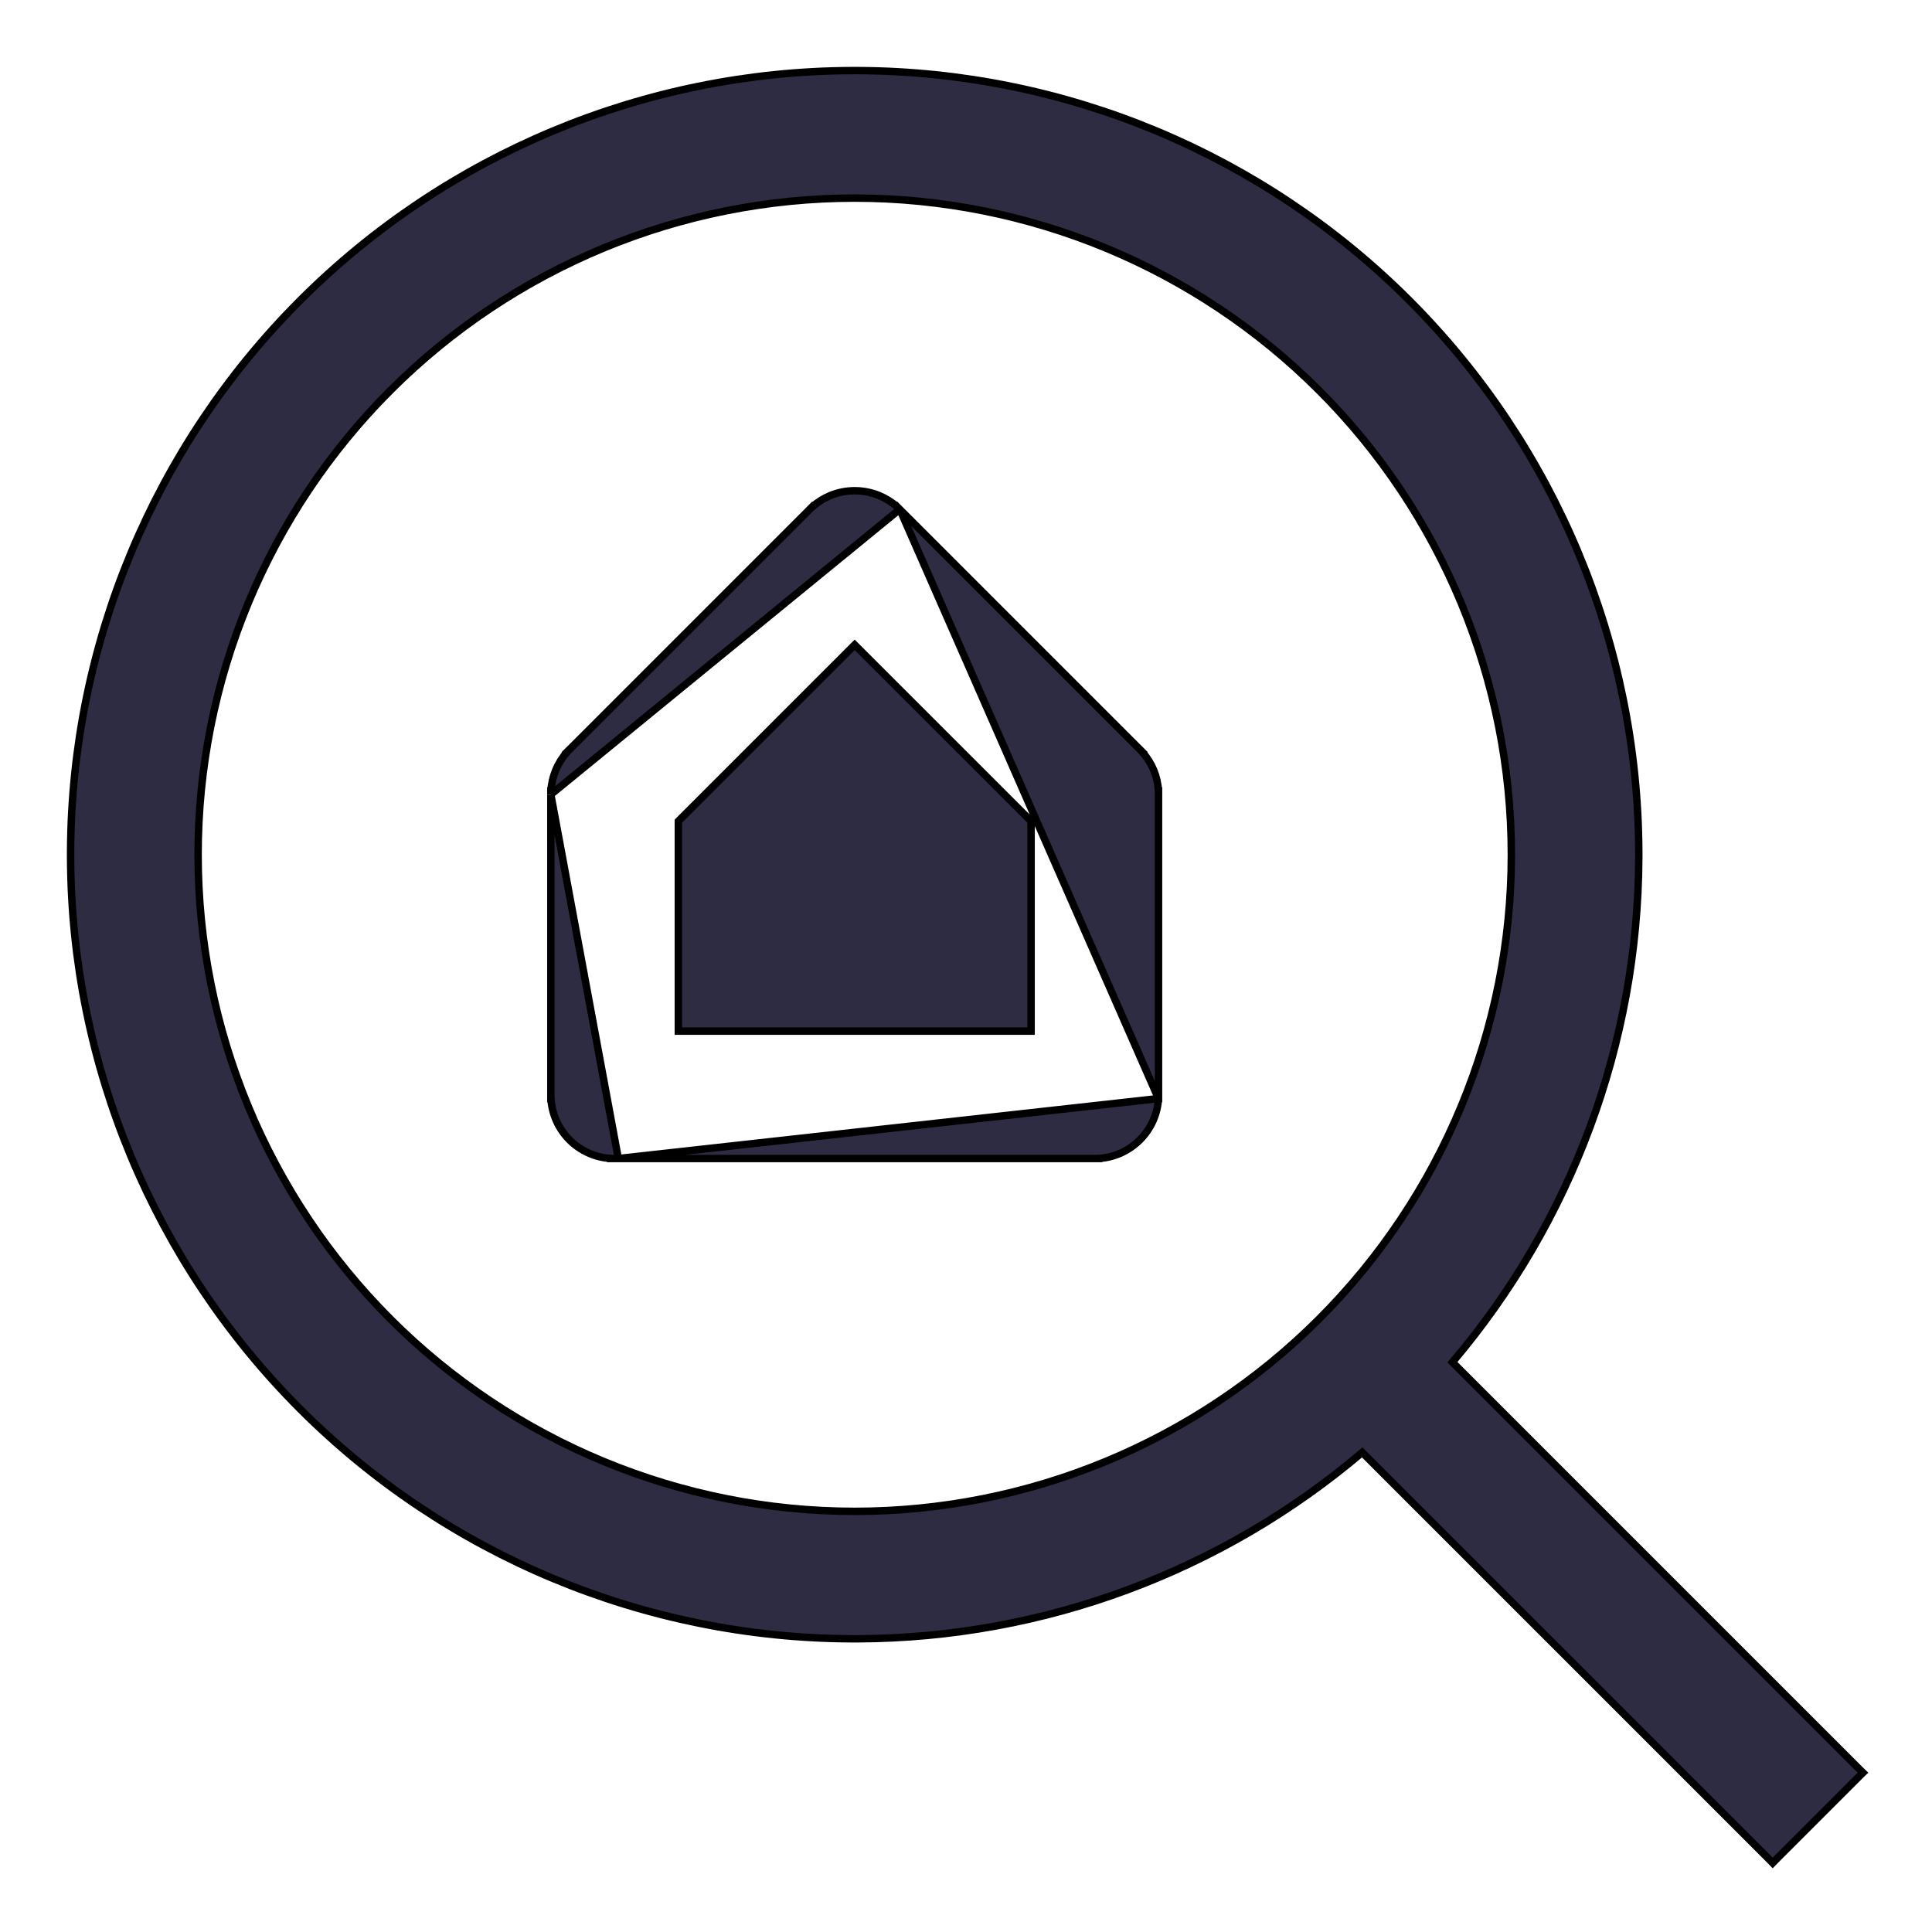
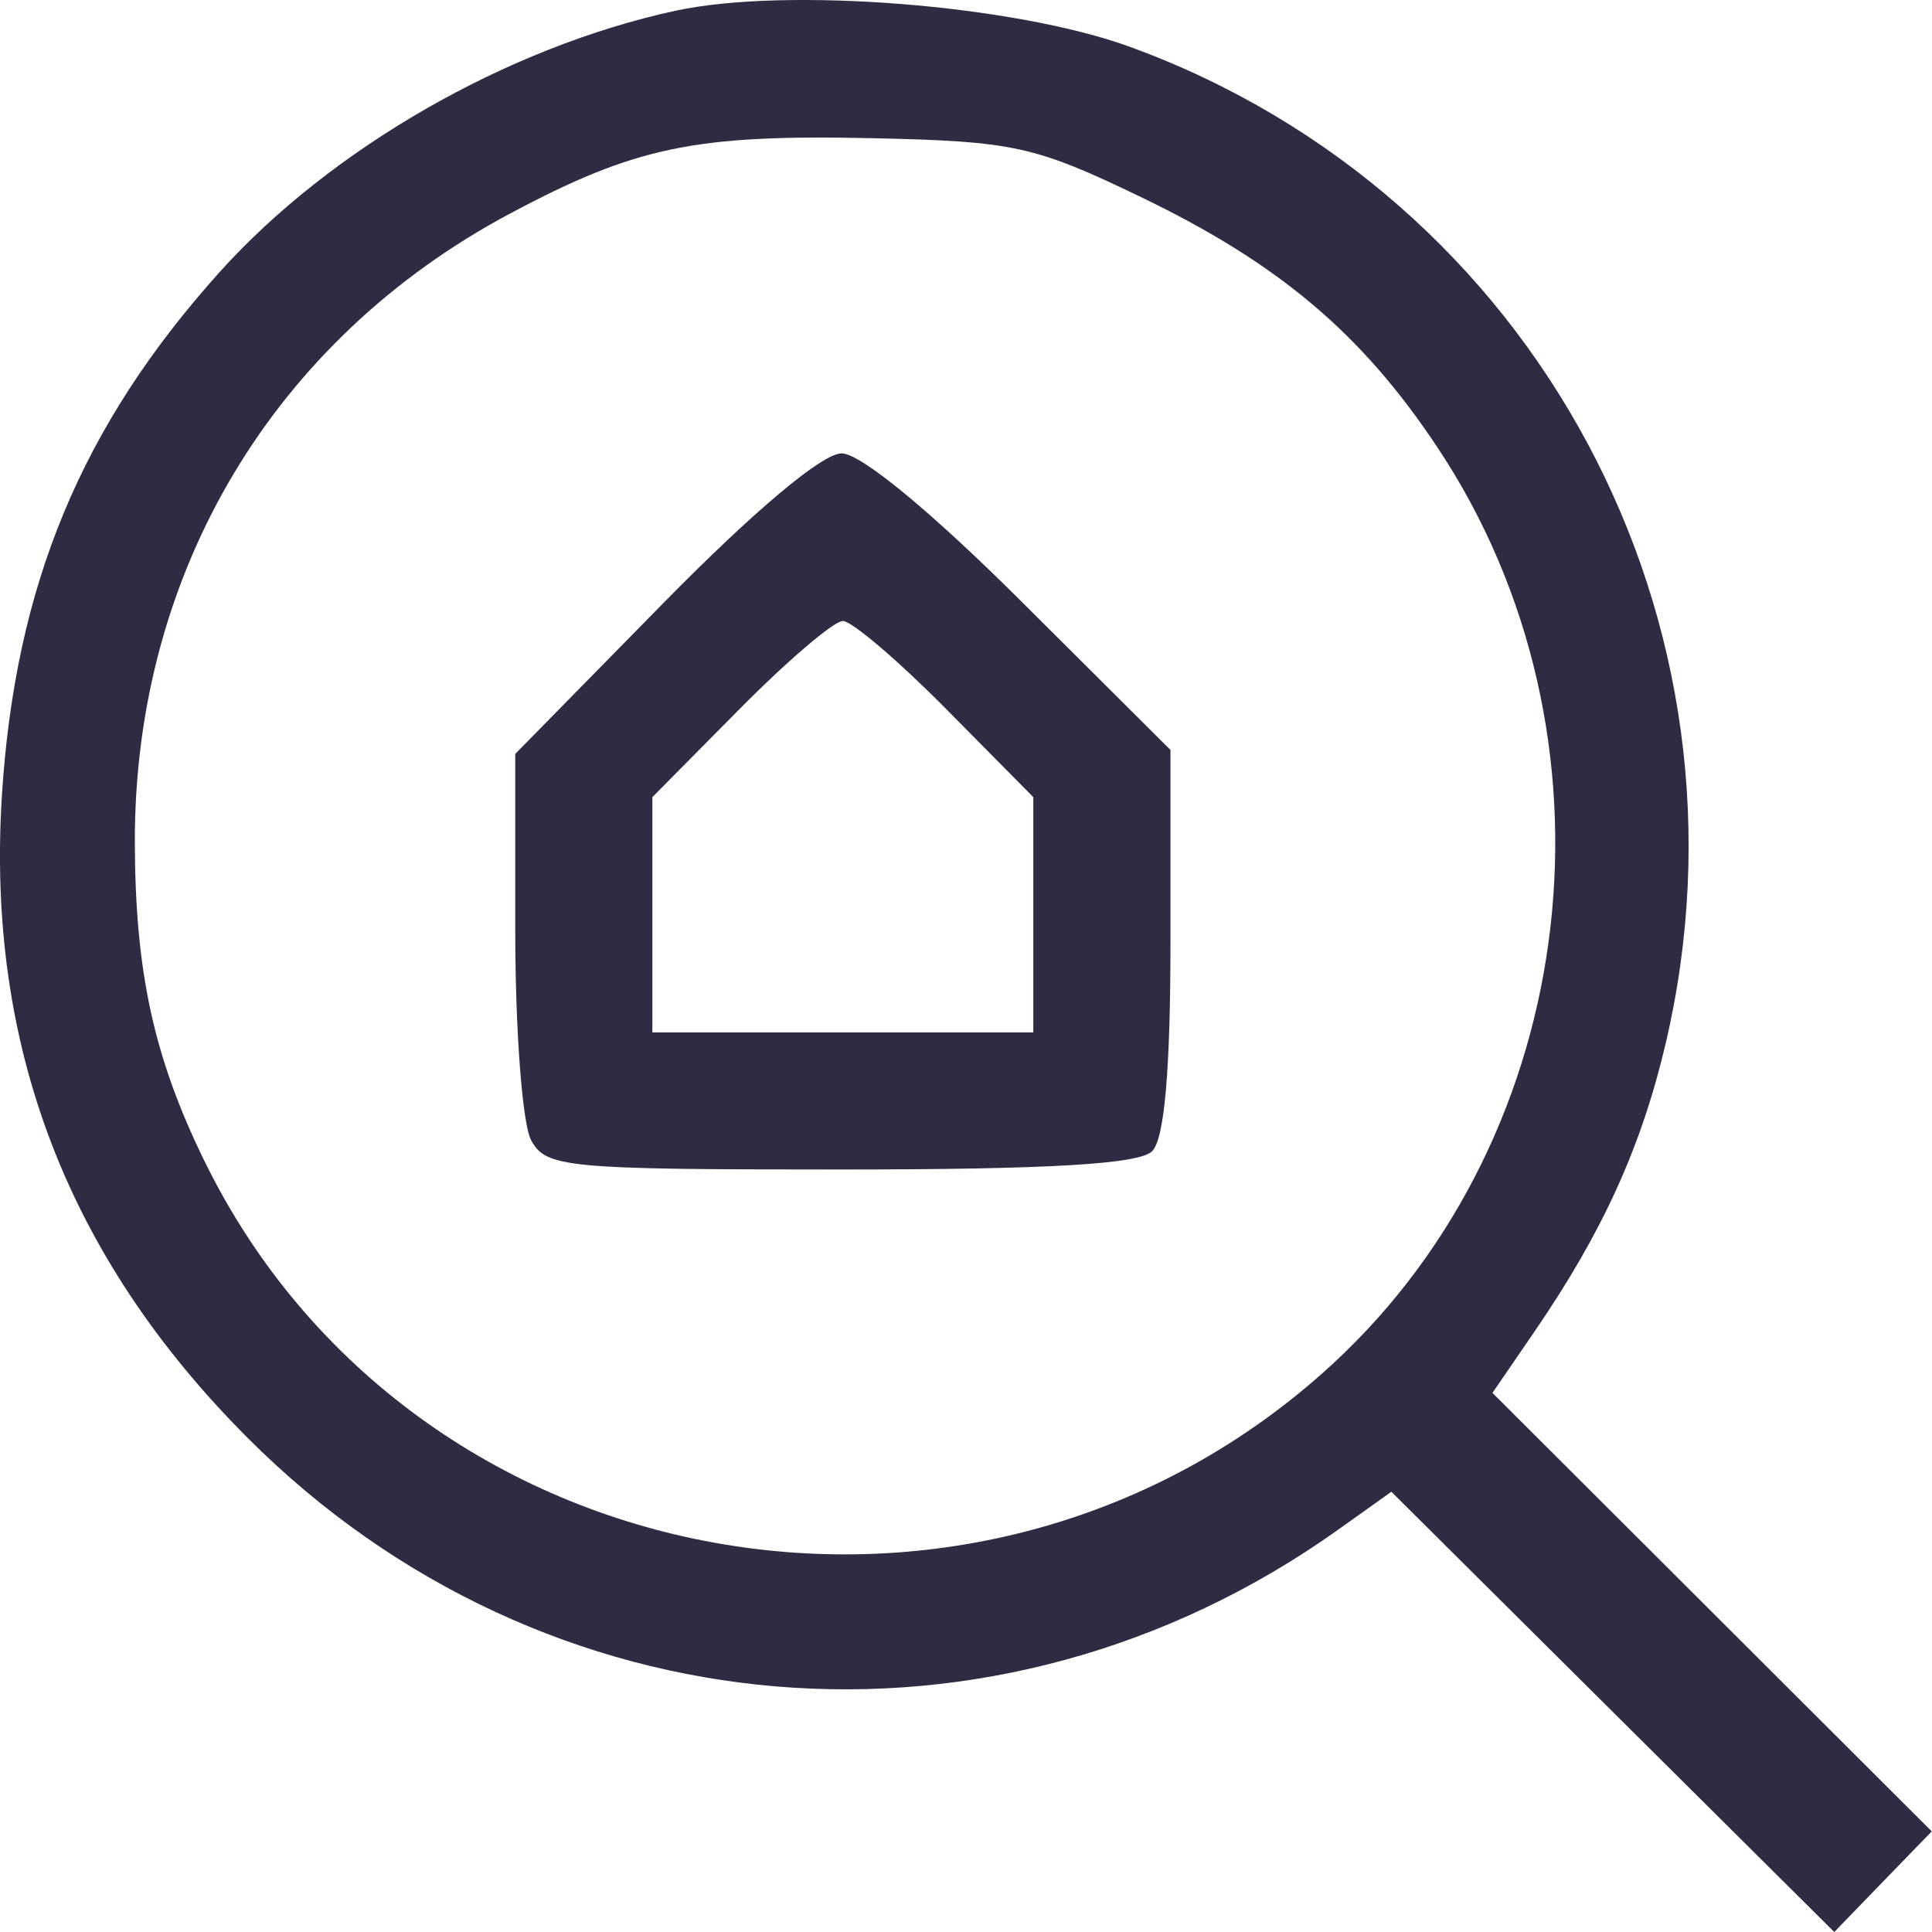
- <svg xmlns="http://www.w3.org/2000/svg" width="26" height="26" viewBox="0 0 26 26" fill="none">
-   <path d="M8.321 15.591H8.271H8.221V15.59C8.011 15.578 7.813 15.489 7.664 15.34C7.515 15.191 7.427 14.993 7.414 14.784H7.413V14.734V14.684L7.413 10.694M8.321 15.591L7.413 10.694M8.321 15.591H14.684H14.734H14.784V15.59C14.993 15.578 15.191 15.489 15.34 15.34C15.489 15.191 15.578 14.993 15.59 14.784M8.321 15.591L15.59 14.784M7.413 10.694L7.413 10.694C7.413 10.694 7.413 10.694 7.413 10.694ZM7.414 10.644C7.413 10.66 7.413 10.676 7.413 10.692M7.414 10.644L7.413 10.692M7.414 10.644C7.42 10.549 7.441 10.455 7.478 10.366C7.514 10.277 7.566 10.195 7.629 10.123L7.628 10.122L7.663 10.087L7.663 10.087L7.664 10.087L7.699 10.052L7.699 10.052L10.895 6.856C10.895 6.855 10.896 6.855 10.896 6.854L10.93 6.82L10.931 6.821C11.003 6.757 11.085 6.706 11.173 6.669C11.278 6.626 11.389 6.604 11.502 6.604C11.615 6.604 11.727 6.626 11.831 6.669C11.92 6.706 12.002 6.757 12.073 6.821L12.074 6.82L12.108 6.854M7.414 10.644H7.413V10.692M7.413 10.692L12.108 6.854M15.59 14.784H15.591V14.734V14.684V10.694C15.591 10.693 15.591 10.692 15.591 10.691V10.644H15.59C15.585 10.549 15.563 10.455 15.527 10.366C15.49 10.277 15.439 10.195 15.375 10.123L15.376 10.122L15.341 10.087L15.341 10.087L15.341 10.087L15.306 10.052L15.306 10.052L12.11 6.856L15.59 14.784ZM12.108 6.854C12.109 6.855 12.109 6.855 12.109 6.855C12.109 6.855 12.11 6.856 12.11 6.856L12.108 6.854ZM13.876 13.876H9.129V11.051L11.502 8.678L13.876 11.051V13.876ZM25.035 23.891L25.071 23.856L25.035 23.821L19.546 18.332C21.149 16.444 22.043 14.045 22.054 11.552H22.054V11.502V11.452H22.054C22.041 8.672 20.931 6.008 18.964 4.041C16.997 2.074 14.333 0.963 11.552 0.95V0.95H11.502H11.452V0.95C8.672 0.963 6.008 2.074 4.041 4.041C2.074 6.008 0.963 8.672 0.95 11.452H0.95V11.502V11.552H0.95C0.963 14.333 2.074 16.997 4.041 18.964C6.008 20.931 8.672 22.041 11.452 22.054V22.054H11.502H11.552V22.054C14.045 22.043 16.444 21.149 18.332 19.546L23.821 25.035L23.856 25.071L23.891 25.035L25.035 23.891ZM2.666 11.502C2.666 9.159 3.597 6.911 5.254 5.254C6.911 3.597 9.159 2.666 11.502 2.666C13.846 2.666 16.093 3.597 17.751 5.254C19.408 6.911 20.339 9.159 20.339 11.502C20.339 13.846 19.408 16.093 17.751 17.751C16.093 19.408 13.846 20.339 11.502 20.339C9.159 20.339 6.911 19.408 5.254 17.751C3.597 16.093 2.666 13.846 2.666 11.502Z" fill="#2E2C43" stroke="black" stroke-width="0.1" />
+ <svg xmlns="http://www.w3.org/2000/svg" width="24" height="24" viewBox="0 0 24 24" fill="none">
+   <path fill-rule="evenodd" clip-rule="evenodd" d="M8.388 0.134C6.301 0.587 4.111 1.843 2.729 3.379C1.01 5.291 0.187 7.272 0.023 9.891C-0.17 12.991 0.835 15.616 3.073 17.859C6.756 21.551 12.378 22.026 16.622 19.003L17.284 18.531L20.035 21.266L22.786 24L23.391 23.375L23.997 22.75L21.269 20.027L18.54 17.303L19.069 16.531C19.907 15.307 20.387 14.253 20.689 12.973C21.925 7.729 19.08 2.425 14.043 0.584C12.61 0.06 9.771 -0.166 8.388 0.134ZM14.161 2.442C15.883 3.27 16.919 4.144 17.86 5.563C20.229 9.131 19.66 14.08 16.552 16.946C12.195 20.962 5.118 19.688 2.54 14.423C1.91 13.136 1.679 12.075 1.675 10.459C1.67 7.111 3.396 4.22 6.336 2.653C7.897 1.821 8.635 1.668 10.849 1.717C12.591 1.755 12.854 1.813 14.161 2.442ZM8.234 7.498L6.401 9.365V11.58C6.401 12.799 6.489 13.961 6.597 14.162C6.78 14.505 7.027 14.528 10.439 14.528C13.023 14.528 14.152 14.462 14.312 14.301C14.465 14.148 14.54 13.293 14.54 11.695V9.316L12.691 7.474C11.56 6.348 10.691 5.632 10.455 5.632C10.215 5.632 9.37 6.342 8.234 7.498ZM11.754 8.808L12.836 9.902V11.363V12.825H10.47H8.104V11.363V9.902L9.187 8.808C9.782 8.206 10.36 7.714 10.47 7.714C10.581 7.714 11.158 8.206 11.754 8.808Z" fill="#2E2C43" />
</svg>
